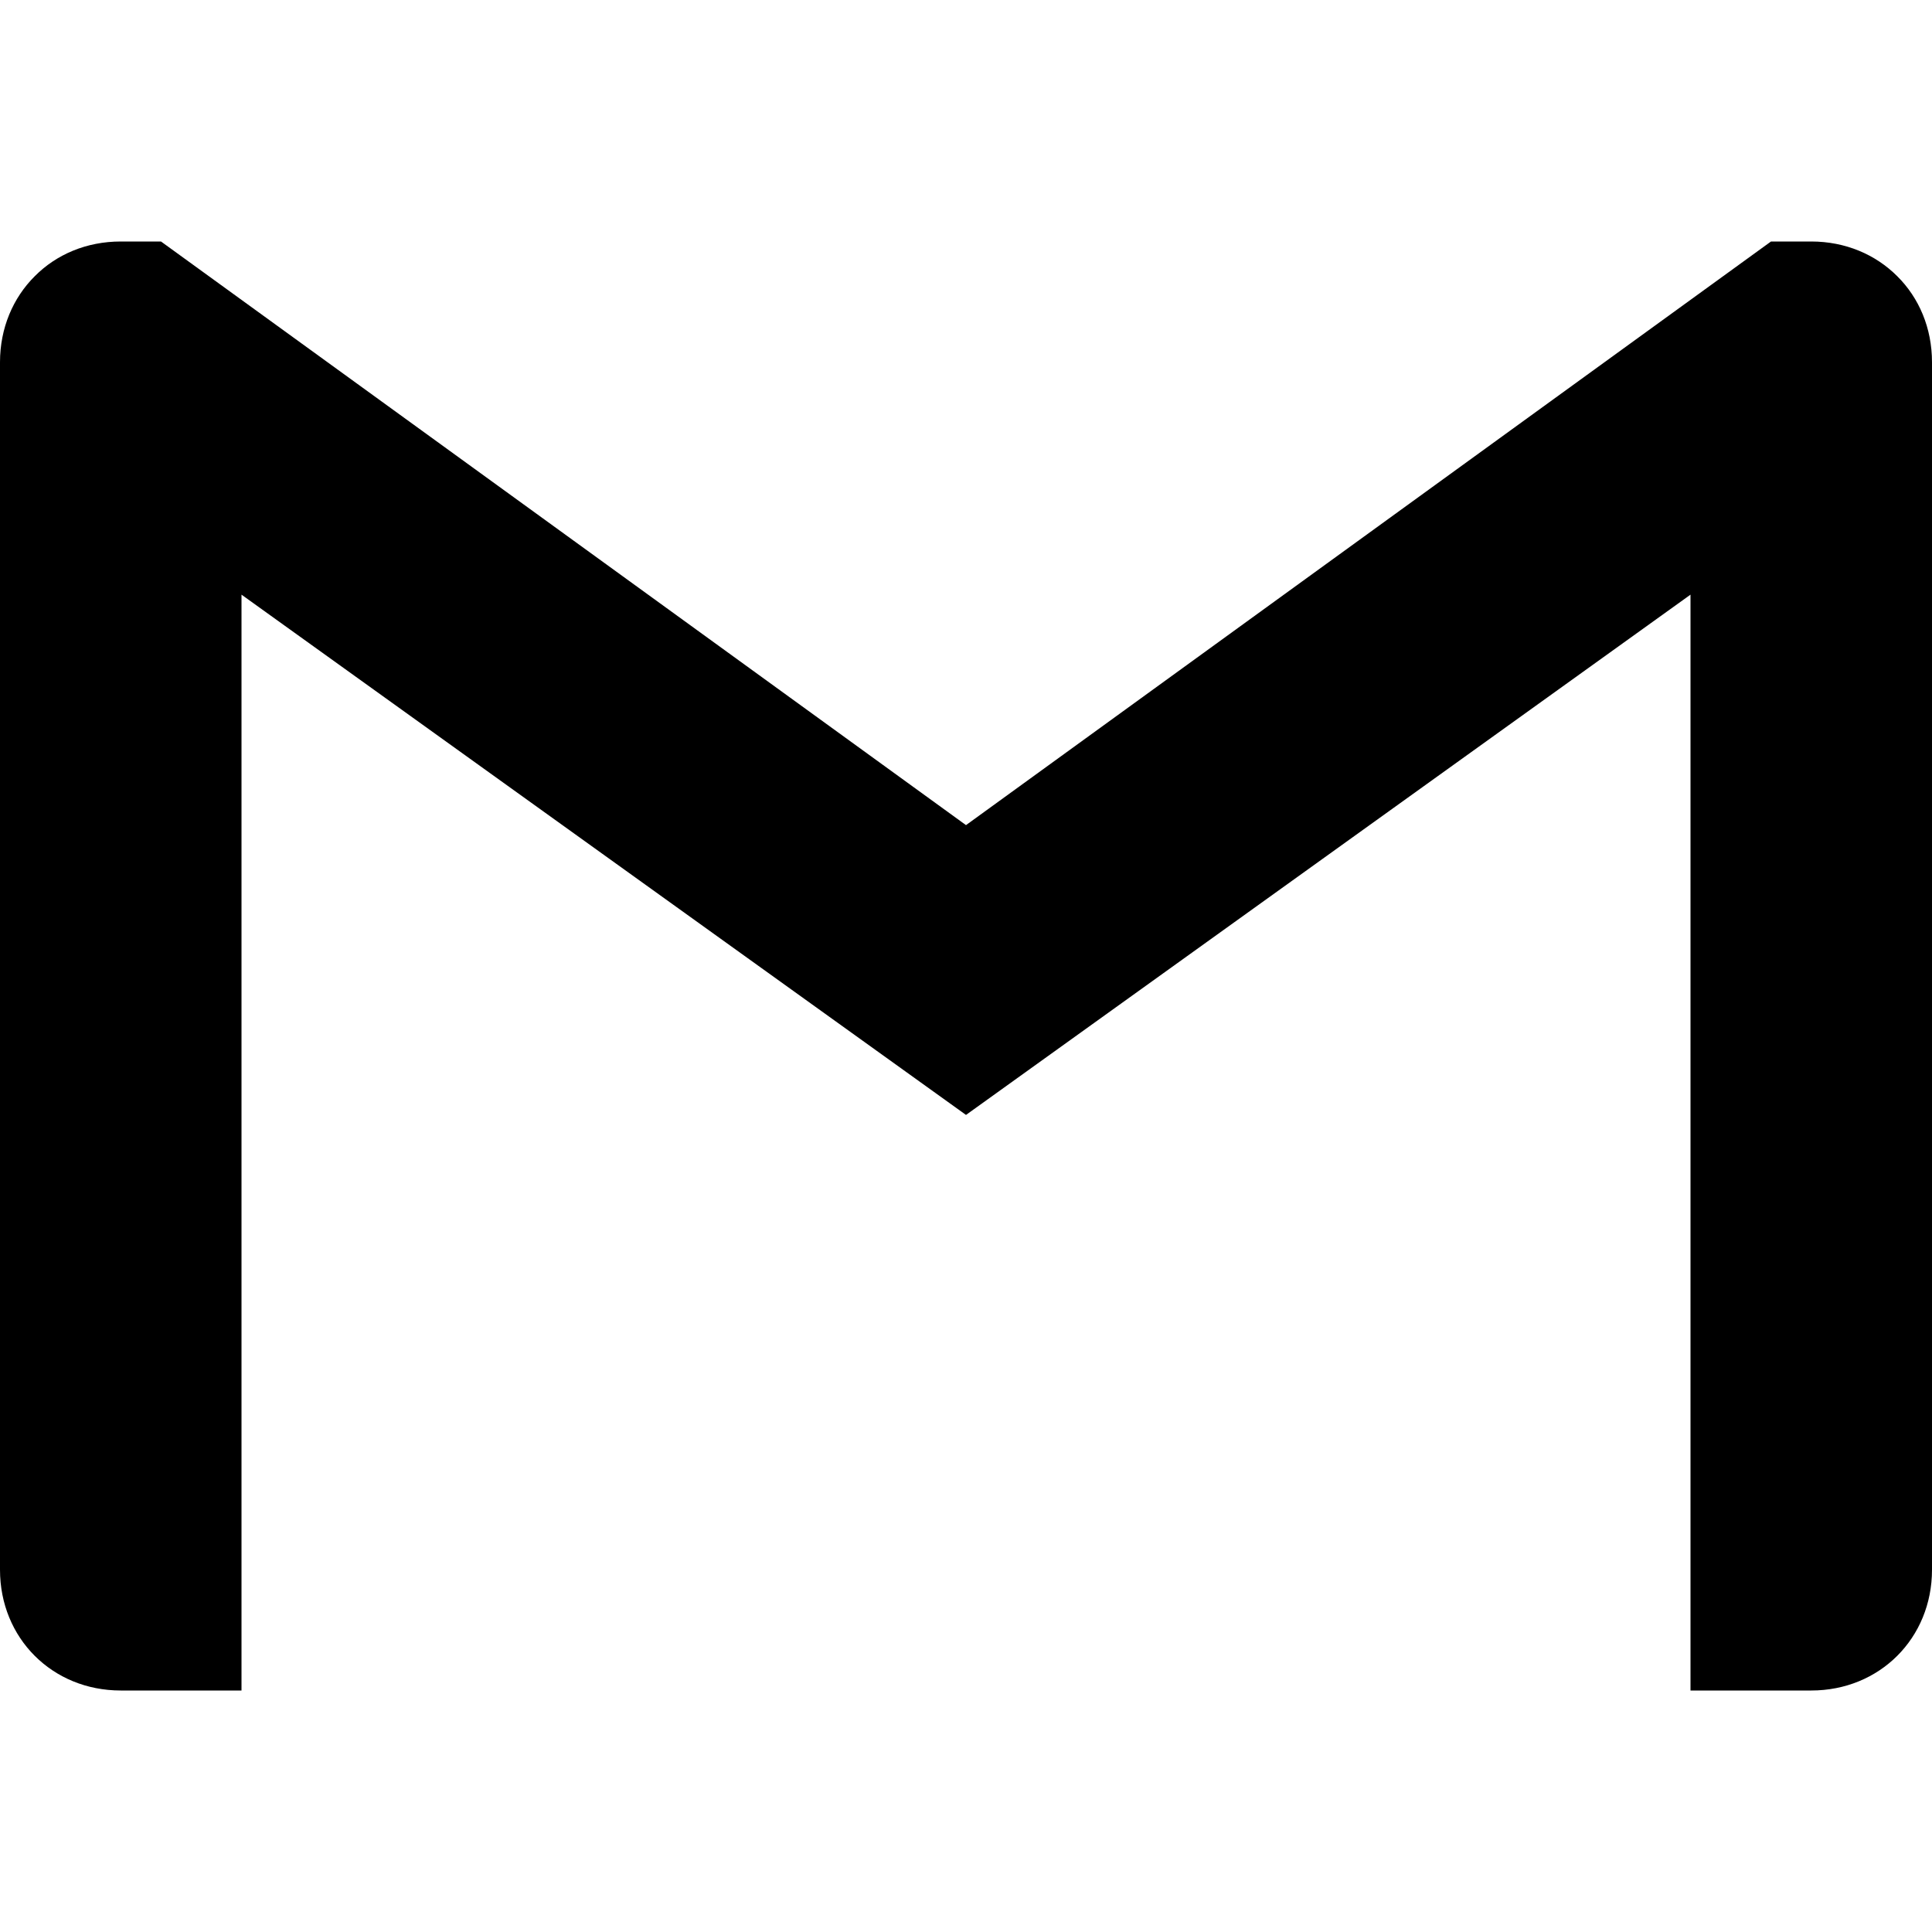
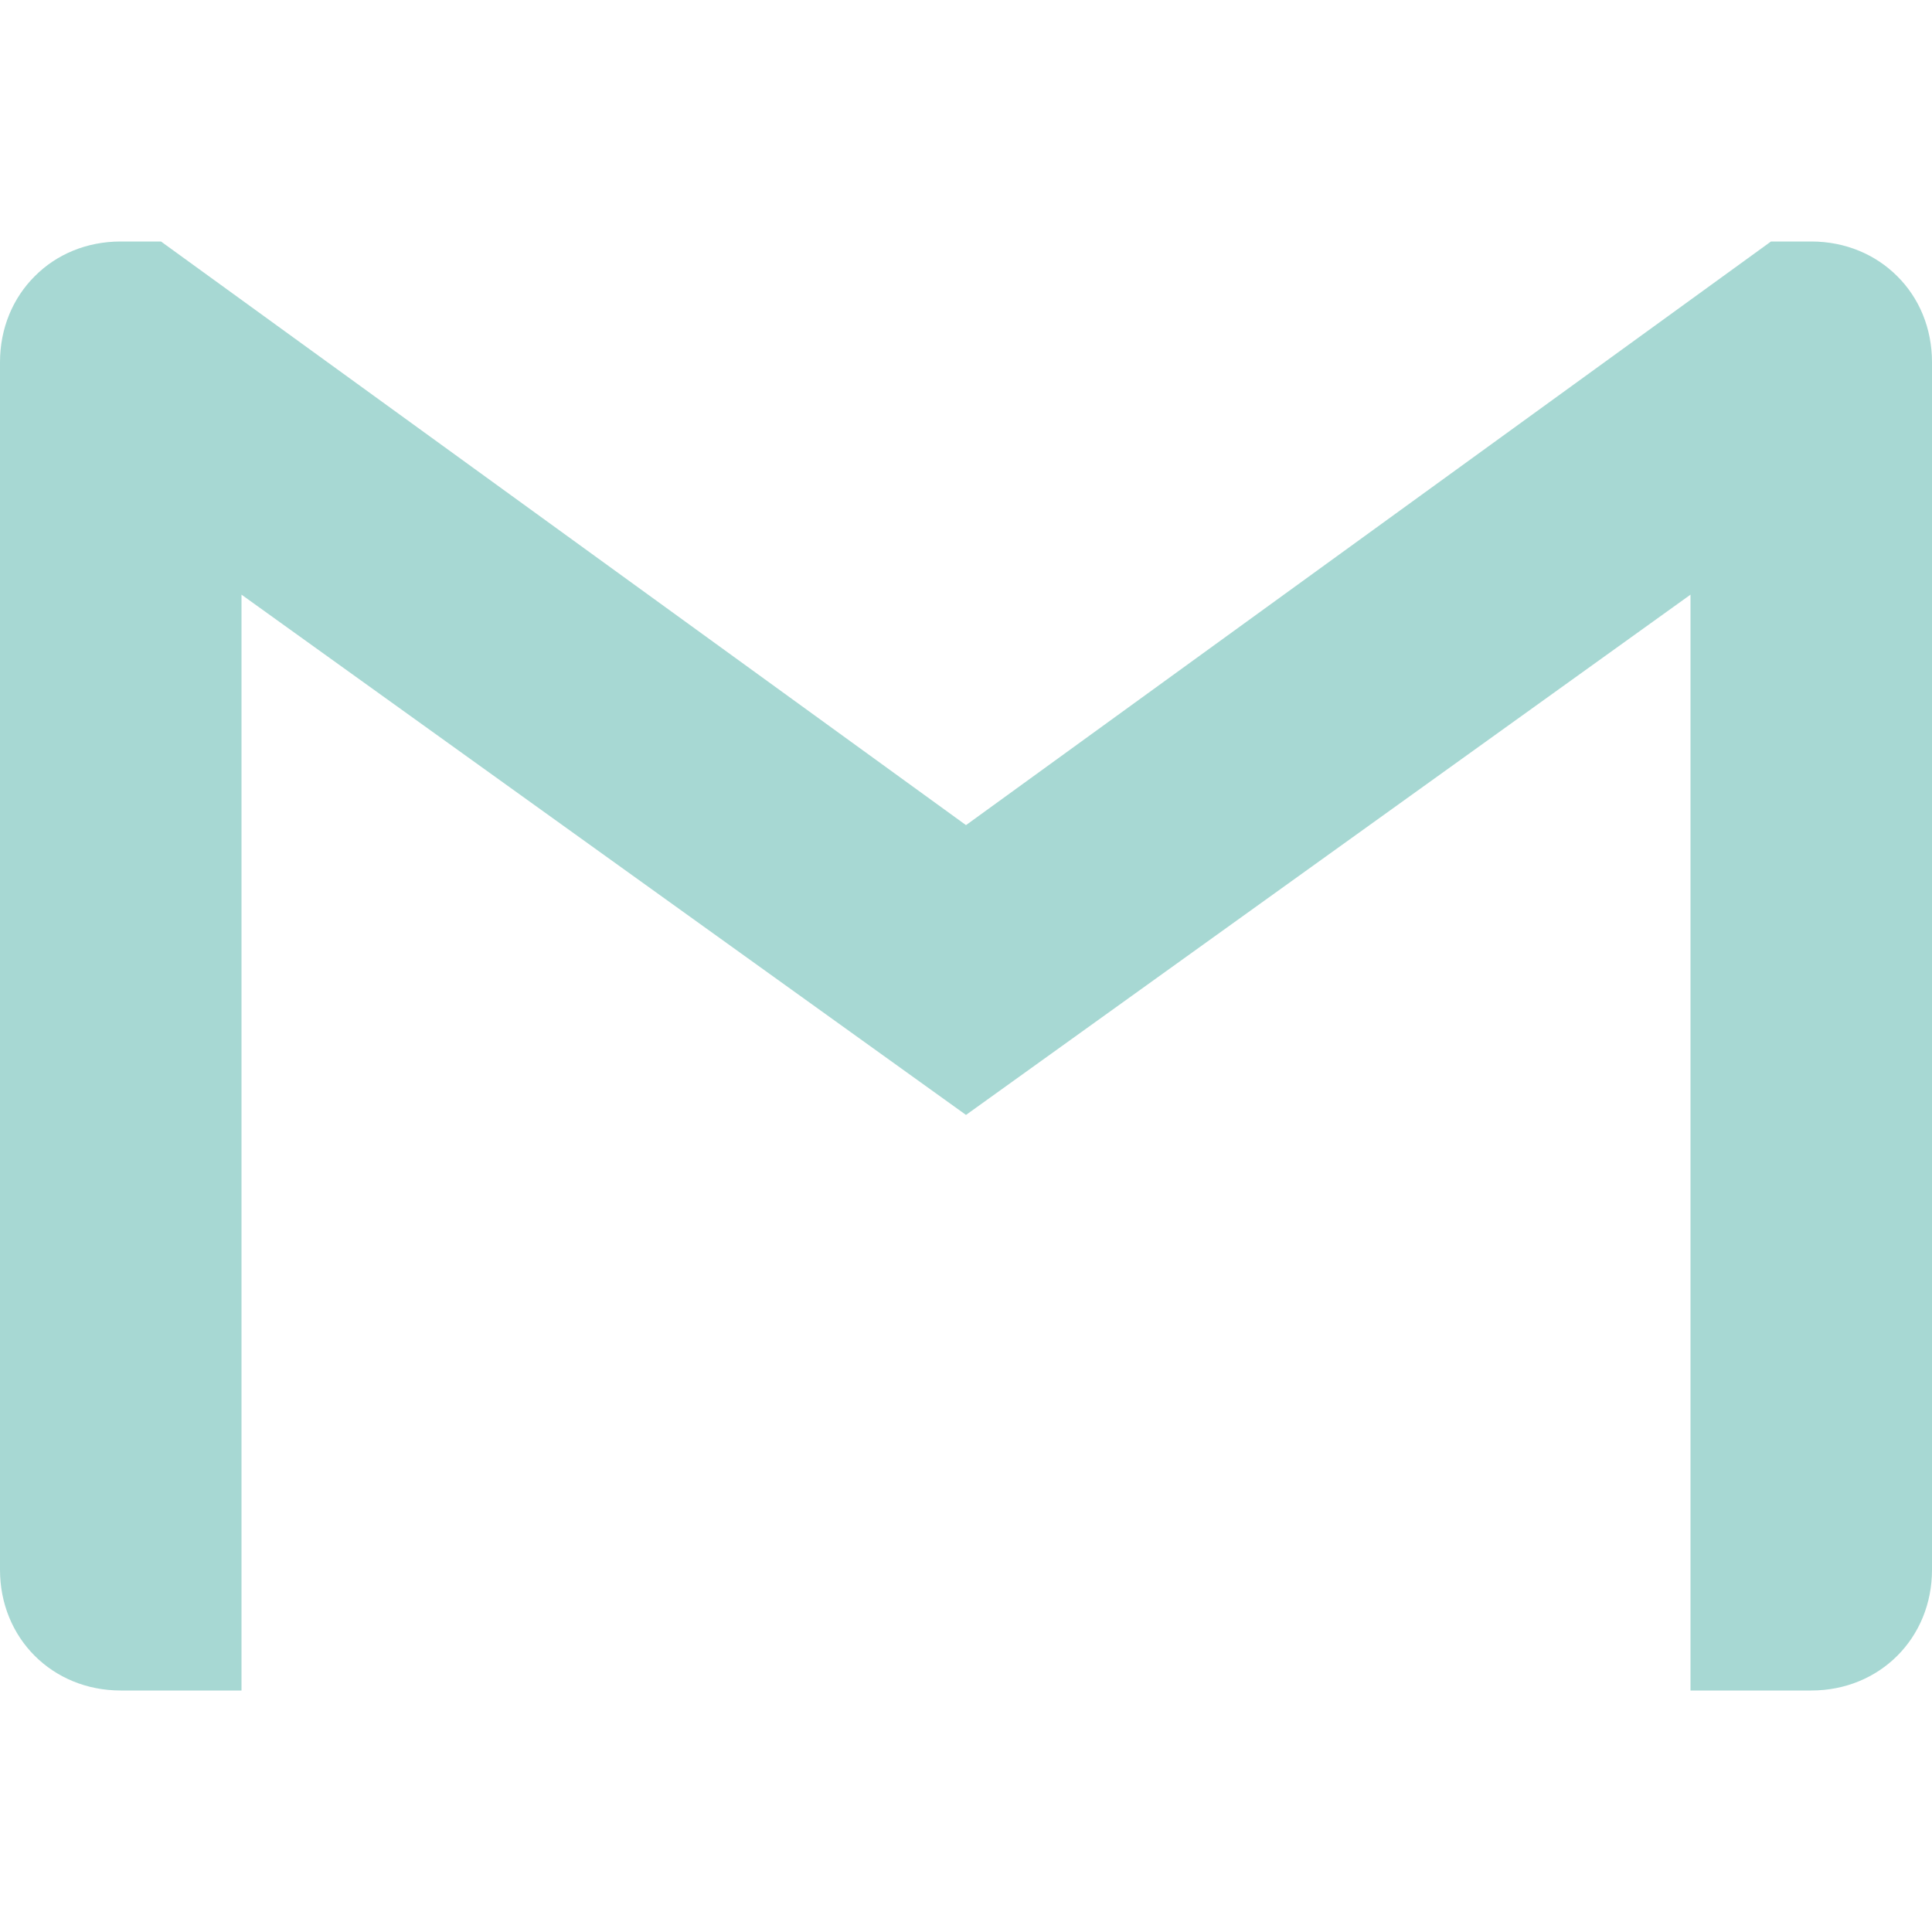
<svg xmlns="http://www.w3.org/2000/svg" viewBox="0 0 24 24">
-   <path d="m24 4.5v15c0 .85-.65 1.5-1.5 1.5h-1.5v-13.613l-9 6.463-9-6.463v13.613h-1.5c-.851 0-1.5-.65-1.5-1.5v-15c0-.425.162-.8.431-1.068.269-.272.645-.432 1.069-.432h.5l10 7.25 10-7.25h.5c.425 0 .8.162 1.069.432.27.268.431.643.431 1.068z" />
+   <path fill="#a7d8d3" d="m24 4.5v15c0 .85-.65 1.5-1.5 1.5h-1.5v-13.613l-9 6.463-9-6.463v13.613h-1.5c-.851 0-1.5-.65-1.5-1.5v-15c0-.425.162-.8.431-1.068.269-.272.645-.432 1.069-.432h.5l10 7.25 10-7.25h.5c.425 0 .8.162 1.069.432.27.268.431.643.431 1.068z" />
</svg>
